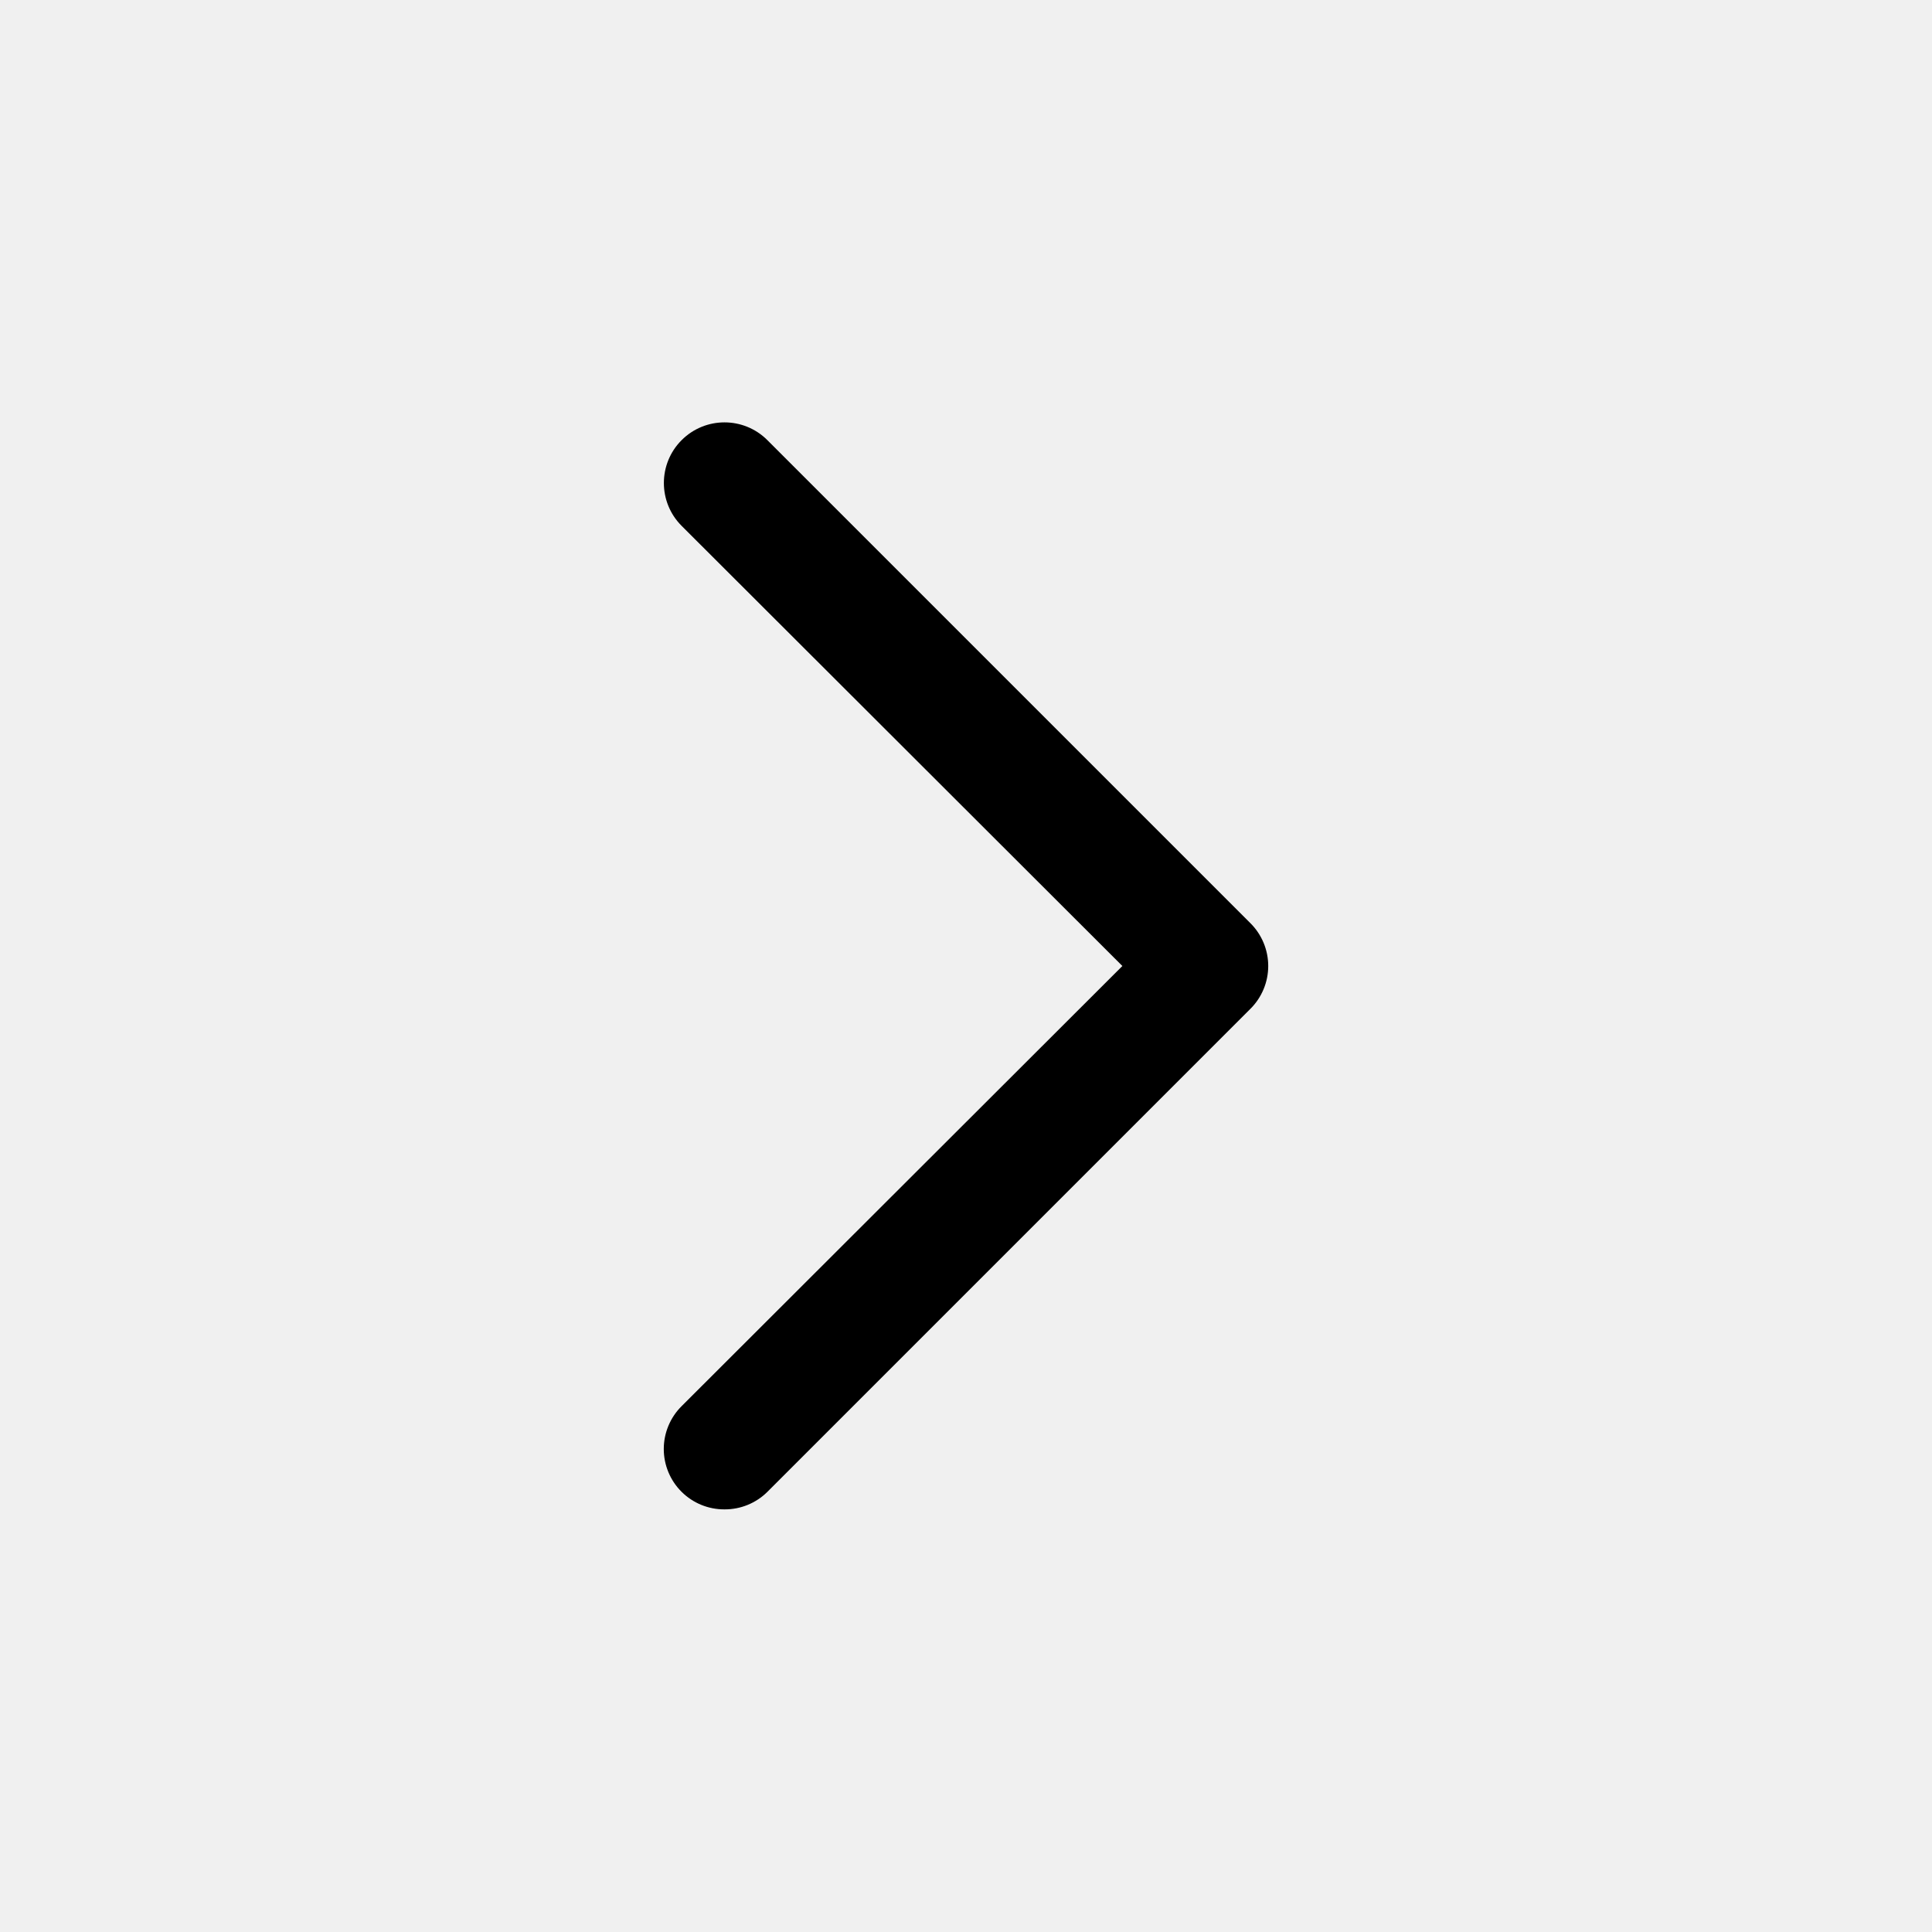
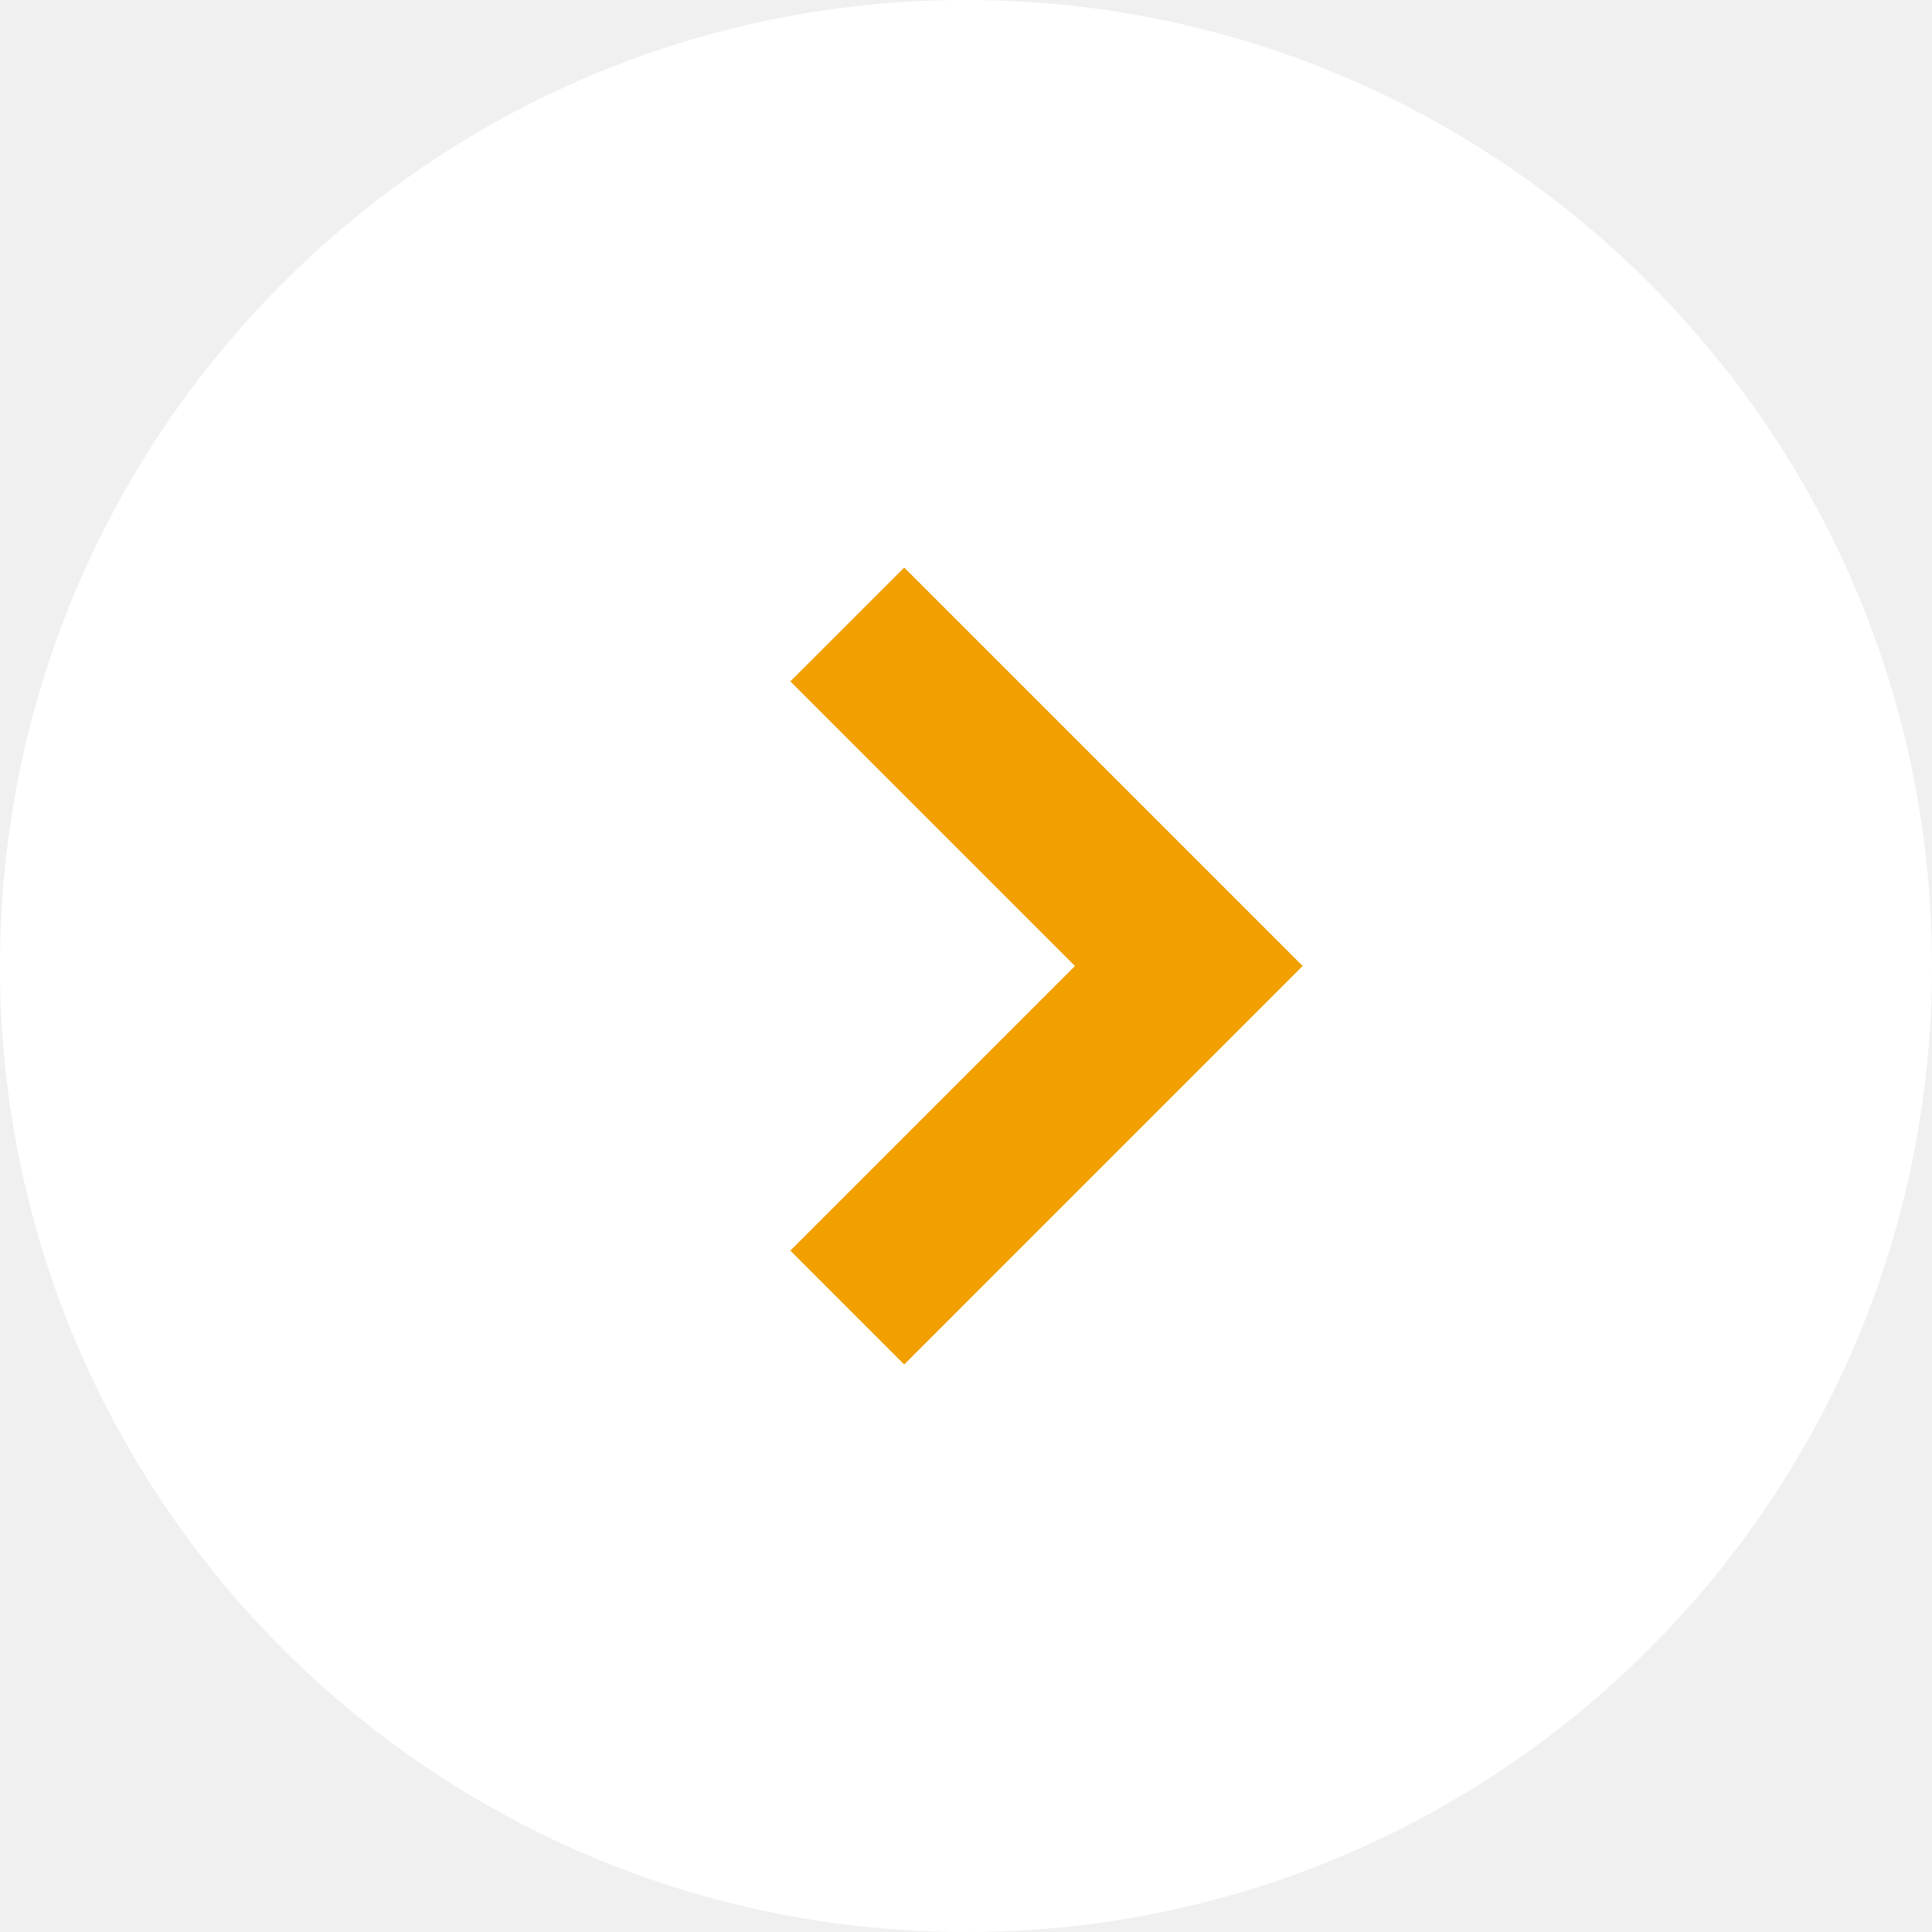
- <svg xmlns="http://www.w3.org/2000/svg" viewBox="0 0 32 32">
-   <defs>
-     <style>.cls-1{fill:none;}</style>
-   </defs>
-   <g data-name="Layer 2" id="Layer_2">
-     <path d="M12,25a1,1,0,0,1-.71-.29,1,1,0,0,1,0-1.42L18.59,16l-7.3-7.29a1,1,0,1,1,1.42-1.42l8,8a1,1,0,0,1,0,1.42l-8,8A1,1,0,0,1,12,25Z" />
-   </g>
-   <g id="frame">
-     <rect class="cls-1" height="32" width="32" />
-   </g>
+ <svg xmlns="http://www.w3.org/2000/svg" viewBox="0 0 48 48" fill="none">
+   <rect width="48" height="48" rx="24" transform="matrix(-1 0 0 1 48 0)" fill="white" />
+   <path fill-rule="evenodd" clip-rule="evenodd" d="M26.707 24L19.636 16.929L22.465 14.101L32.364 24L22.465 33.9L19.636 31.071L26.707 24Z" fill="#F1A000" />
</svg>
